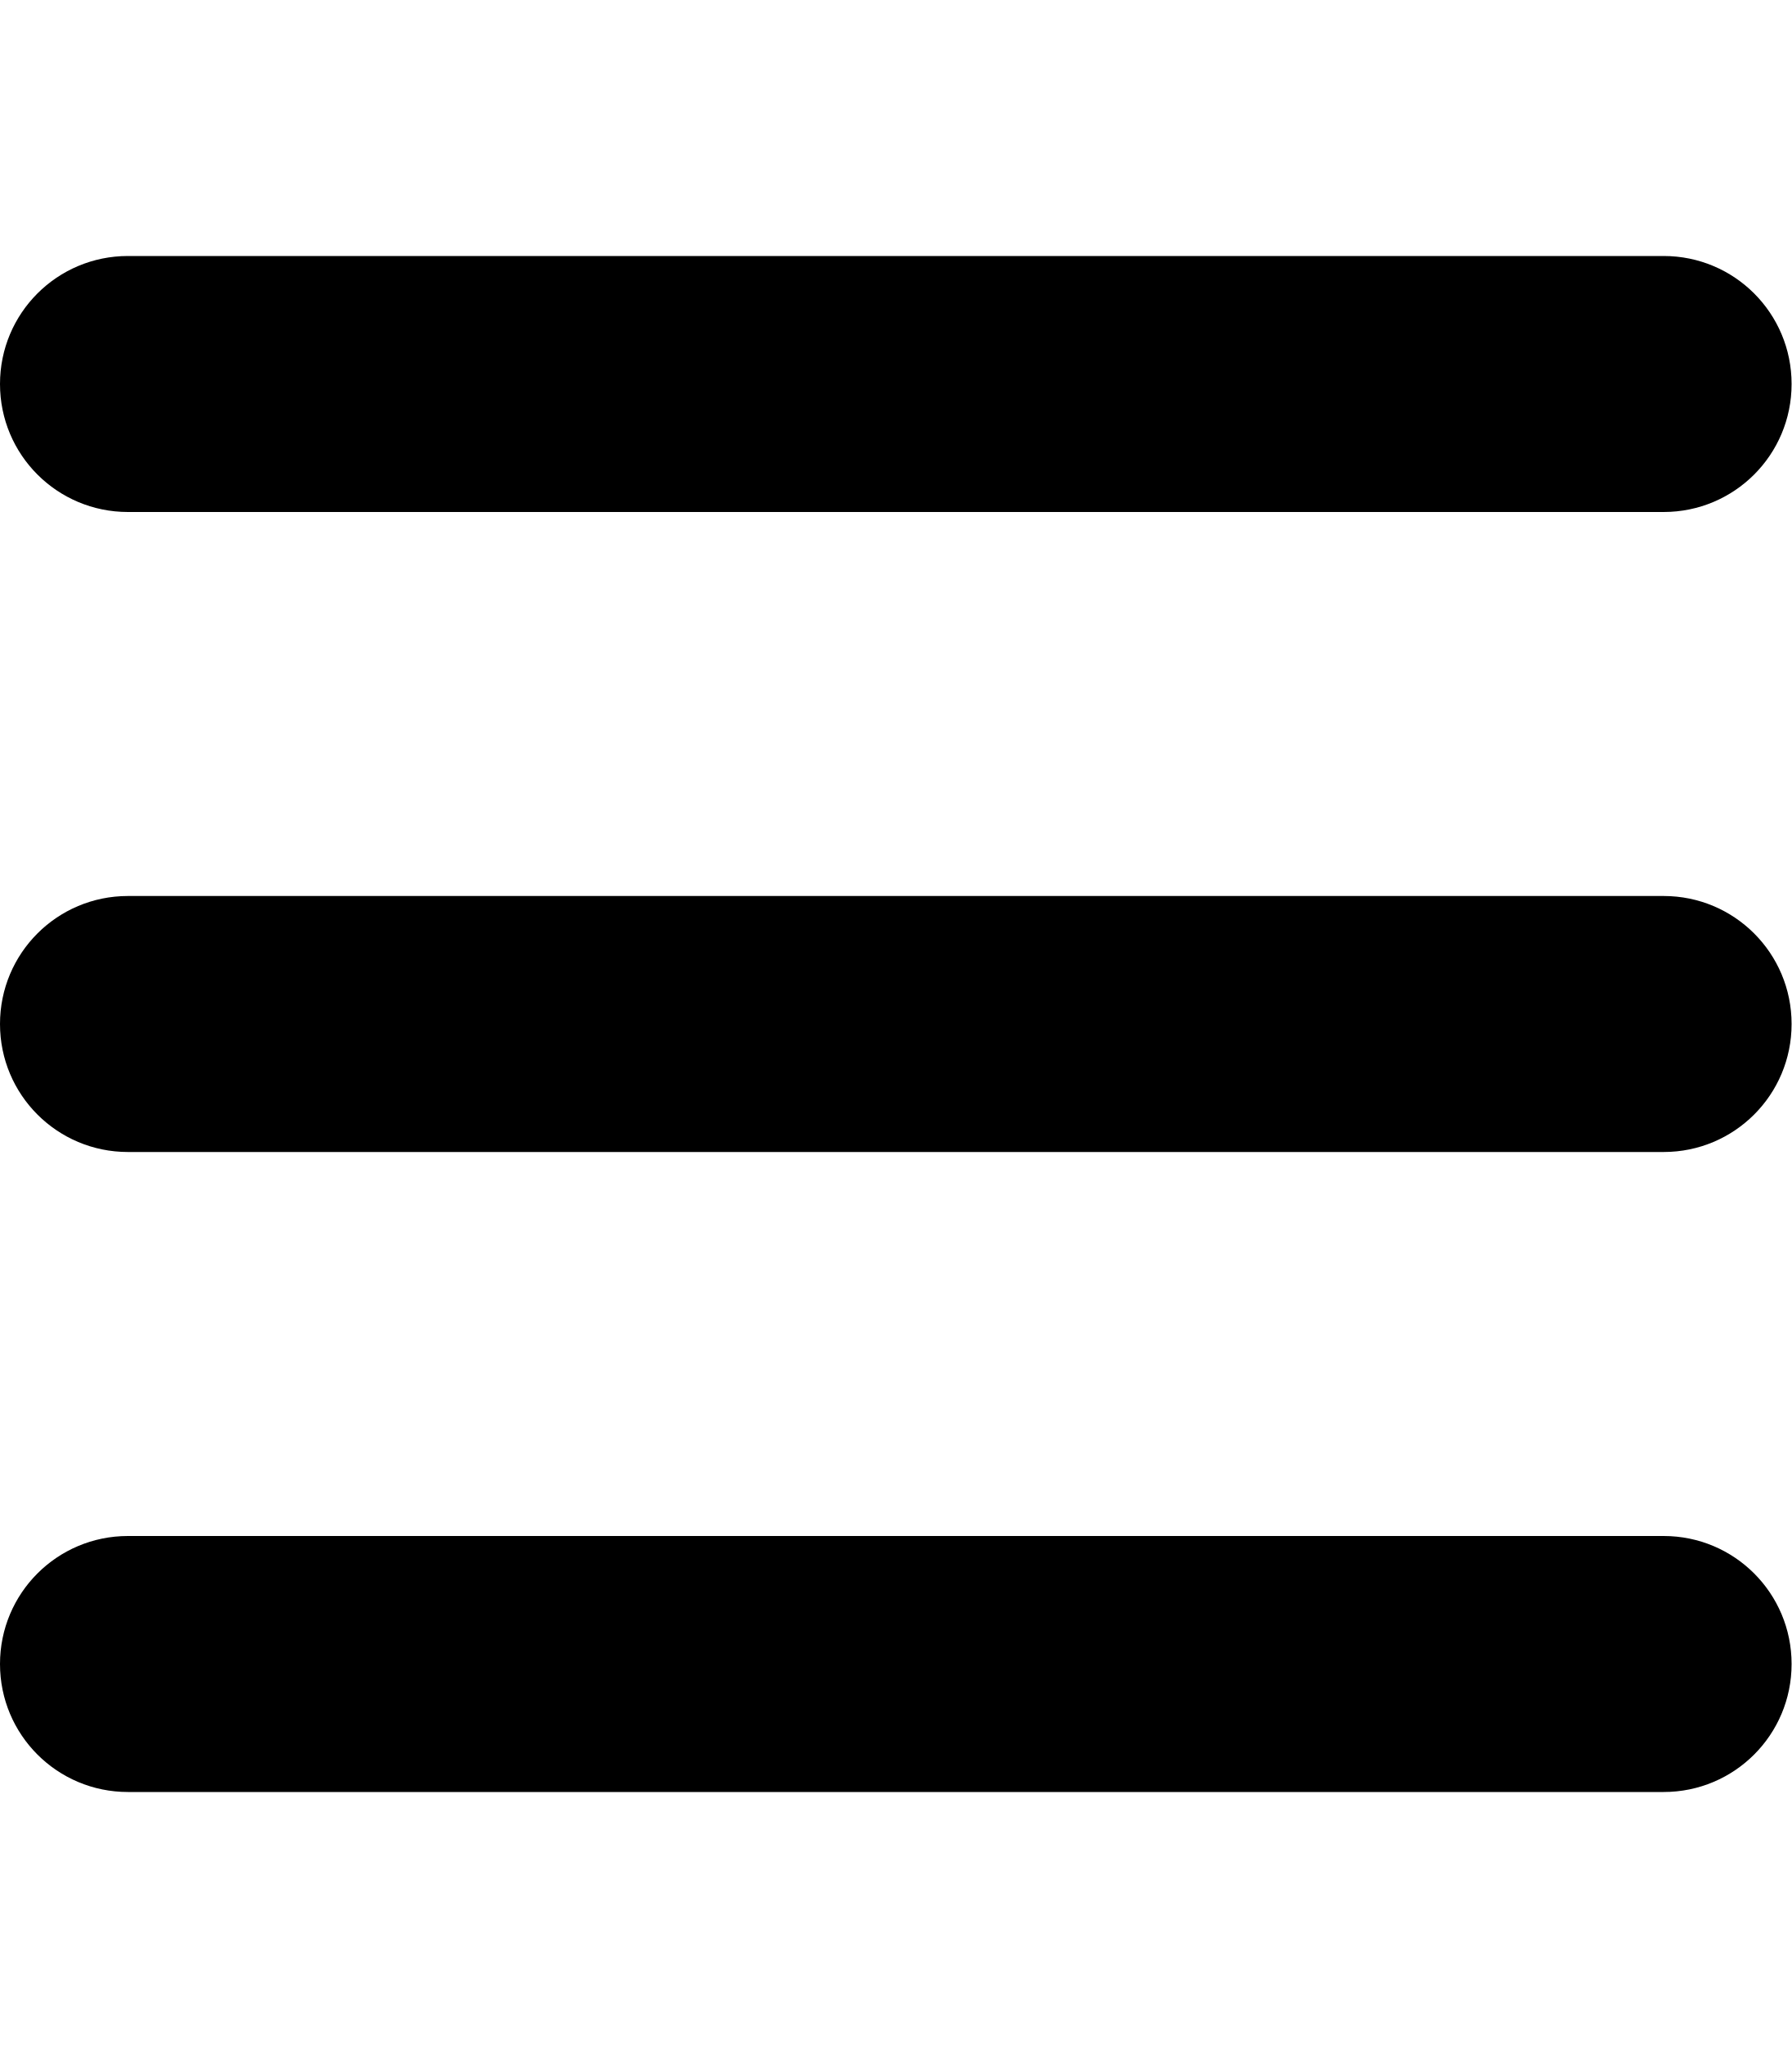
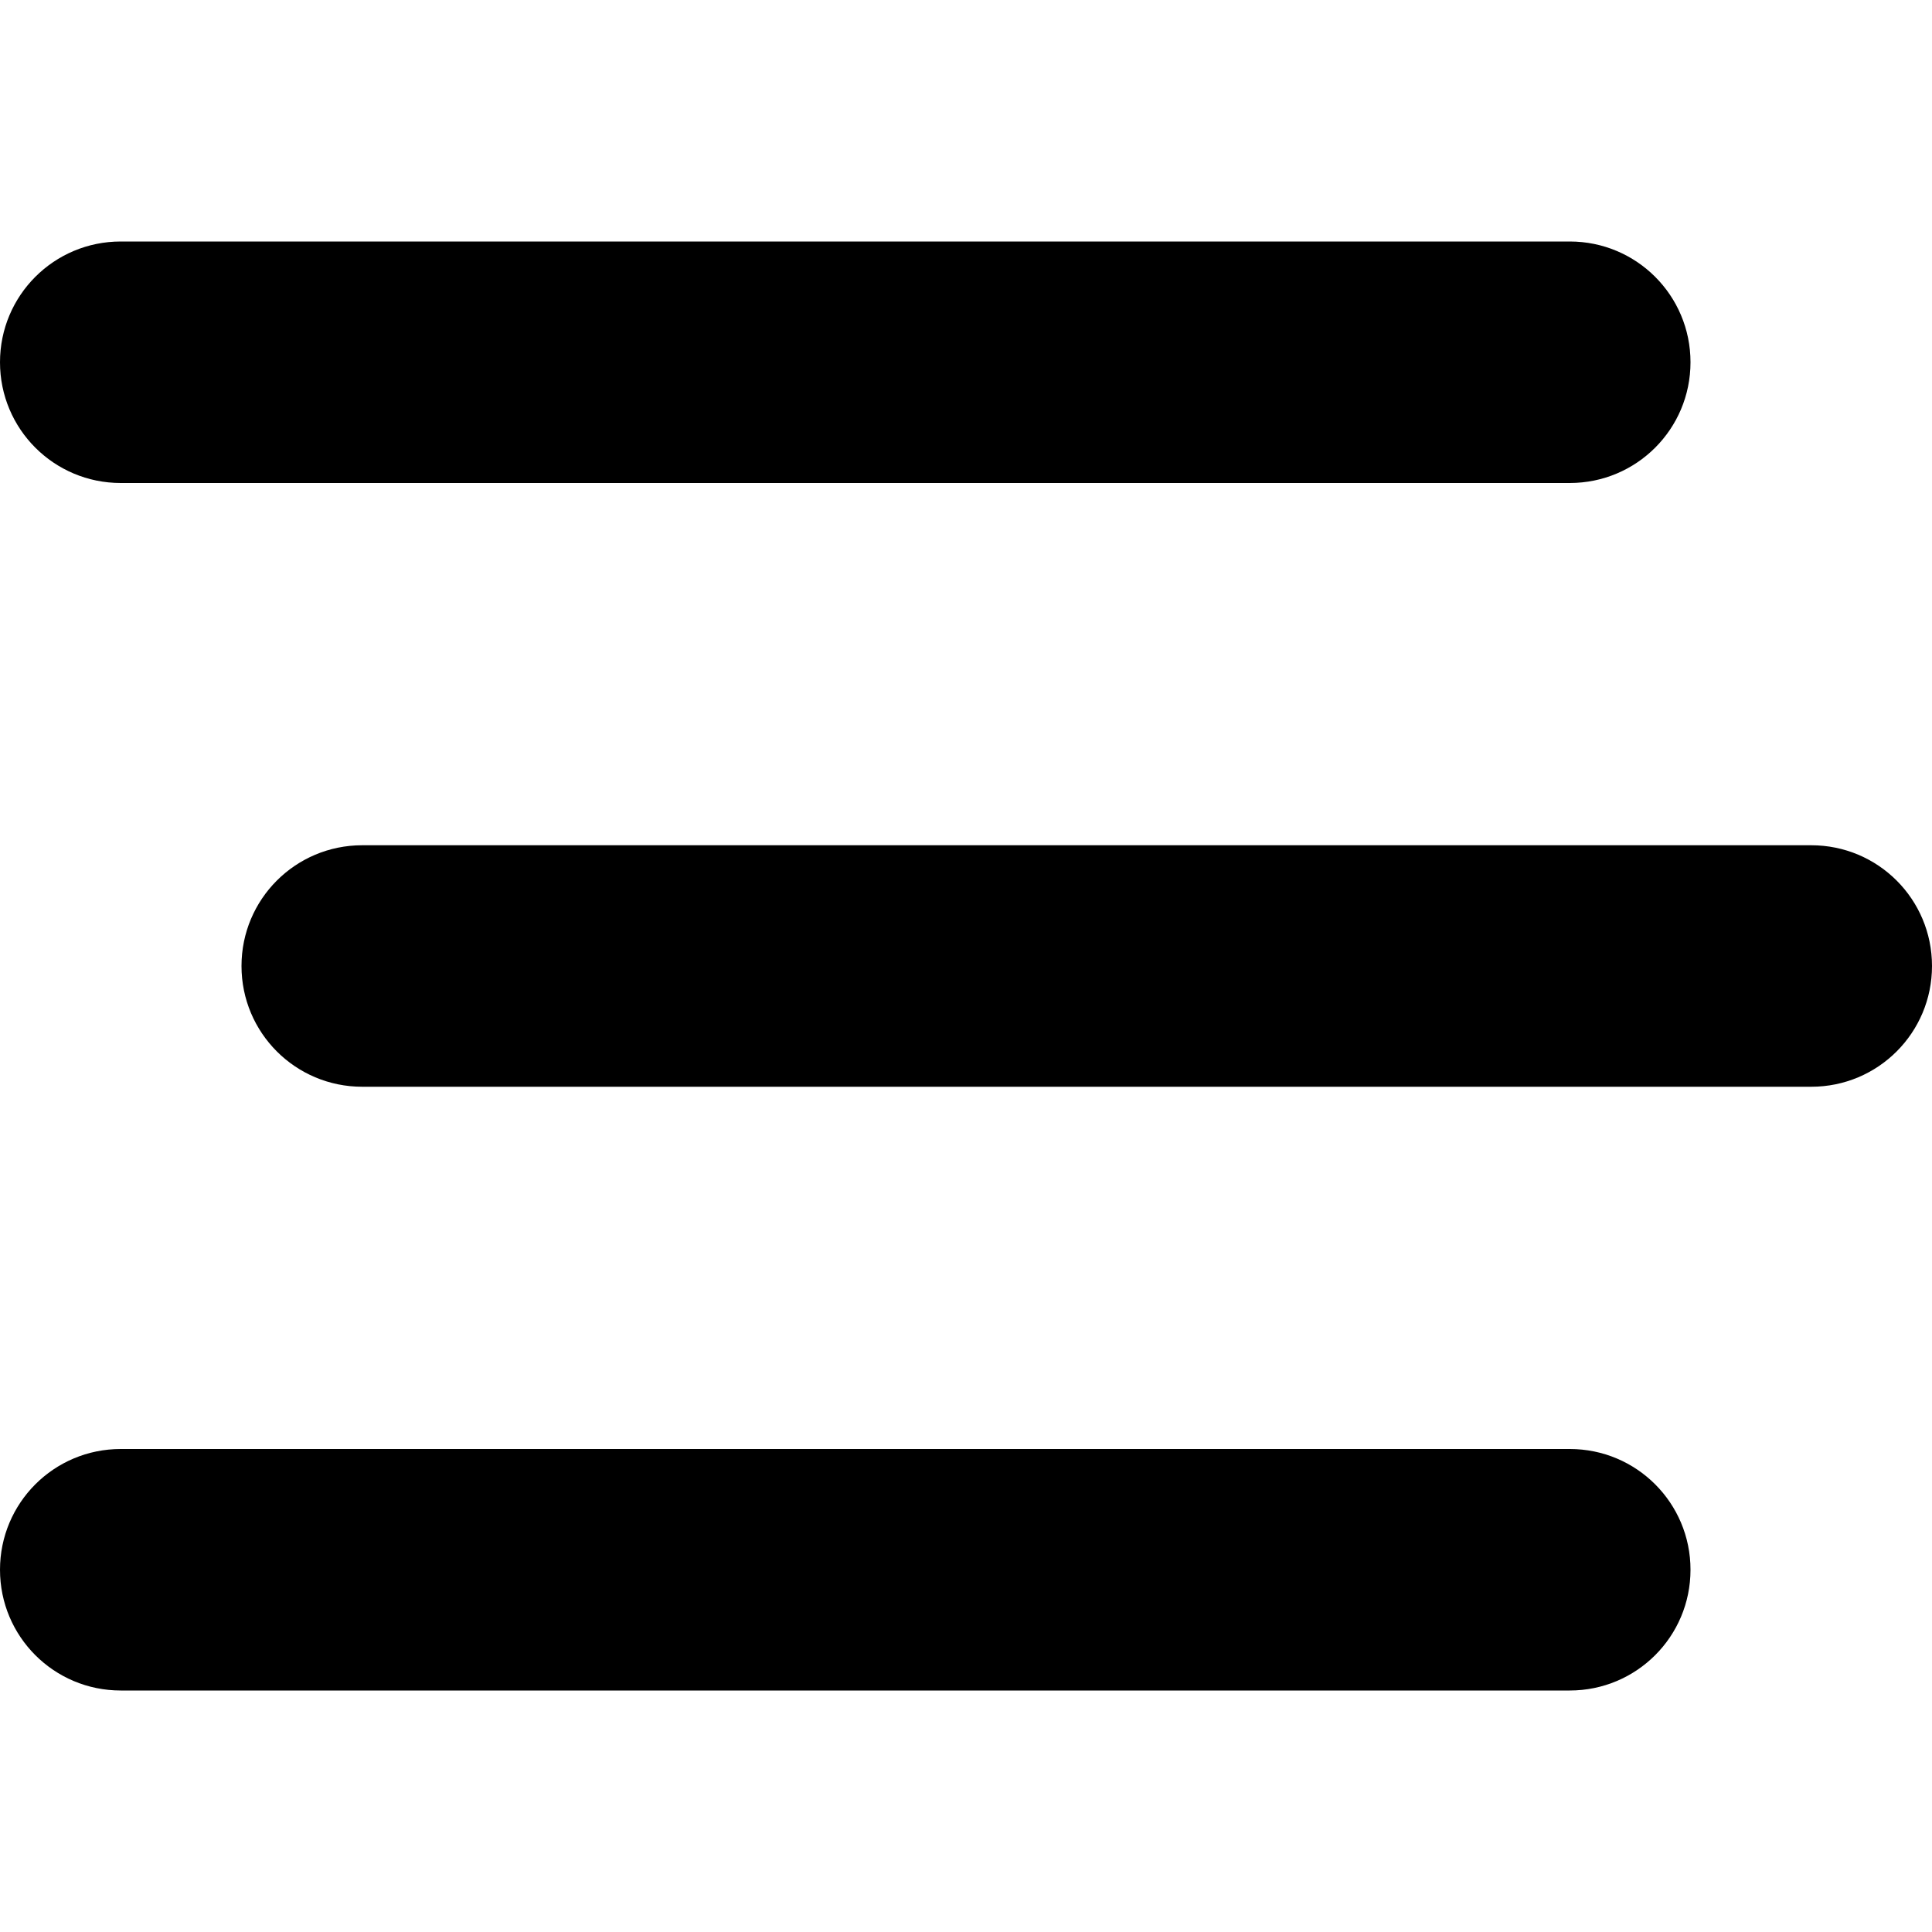
- <svg xmlns="http://www.w3.org/2000/svg" viewBox="0 0 448 512">
-   <path d="M0 96C0 78.3 14.3 64 32 64H416c17.7 0 32 14.3 32 32s-14.3 32-32 32H32C14.3 128 0 113.7 0 96zM0 256c0-17.7 14.3-32 32-32H416c17.7 0 32 14.3 32 32s-14.3 32-32 32H32c-17.7 0-32-14.3-32-32zM448 416c0 17.7-14.3 32-32 32H32c-17.7 0-32-14.3-32-32s14.3-32 32-32H416c17.7 0 32 14.3 32 32z" />
+ <svg xmlns="http://www.w3.org/2000/svg" height="1em" viewBox="0 0 512 512">
+   <path d="M0 96C0 78.3 14.3 64 32 64H416c17.7 0 32 14.3 32 32s-14.3 32-32 32H32C14.3 128 0 113.7 0 96zM64 256c0-17.7 14.3-32 32-32H480c17.7 0 32 14.3 32 32s-14.3 32-32 32H96c-17.7 0-32-14.3-32-32zM448 416c0 17.7-14.3 32-32 32H32c-17.7 0-32-14.3-32-32s14.3-32 32-32H416c17.7 0 32 14.3 32 32z" />
</svg>
